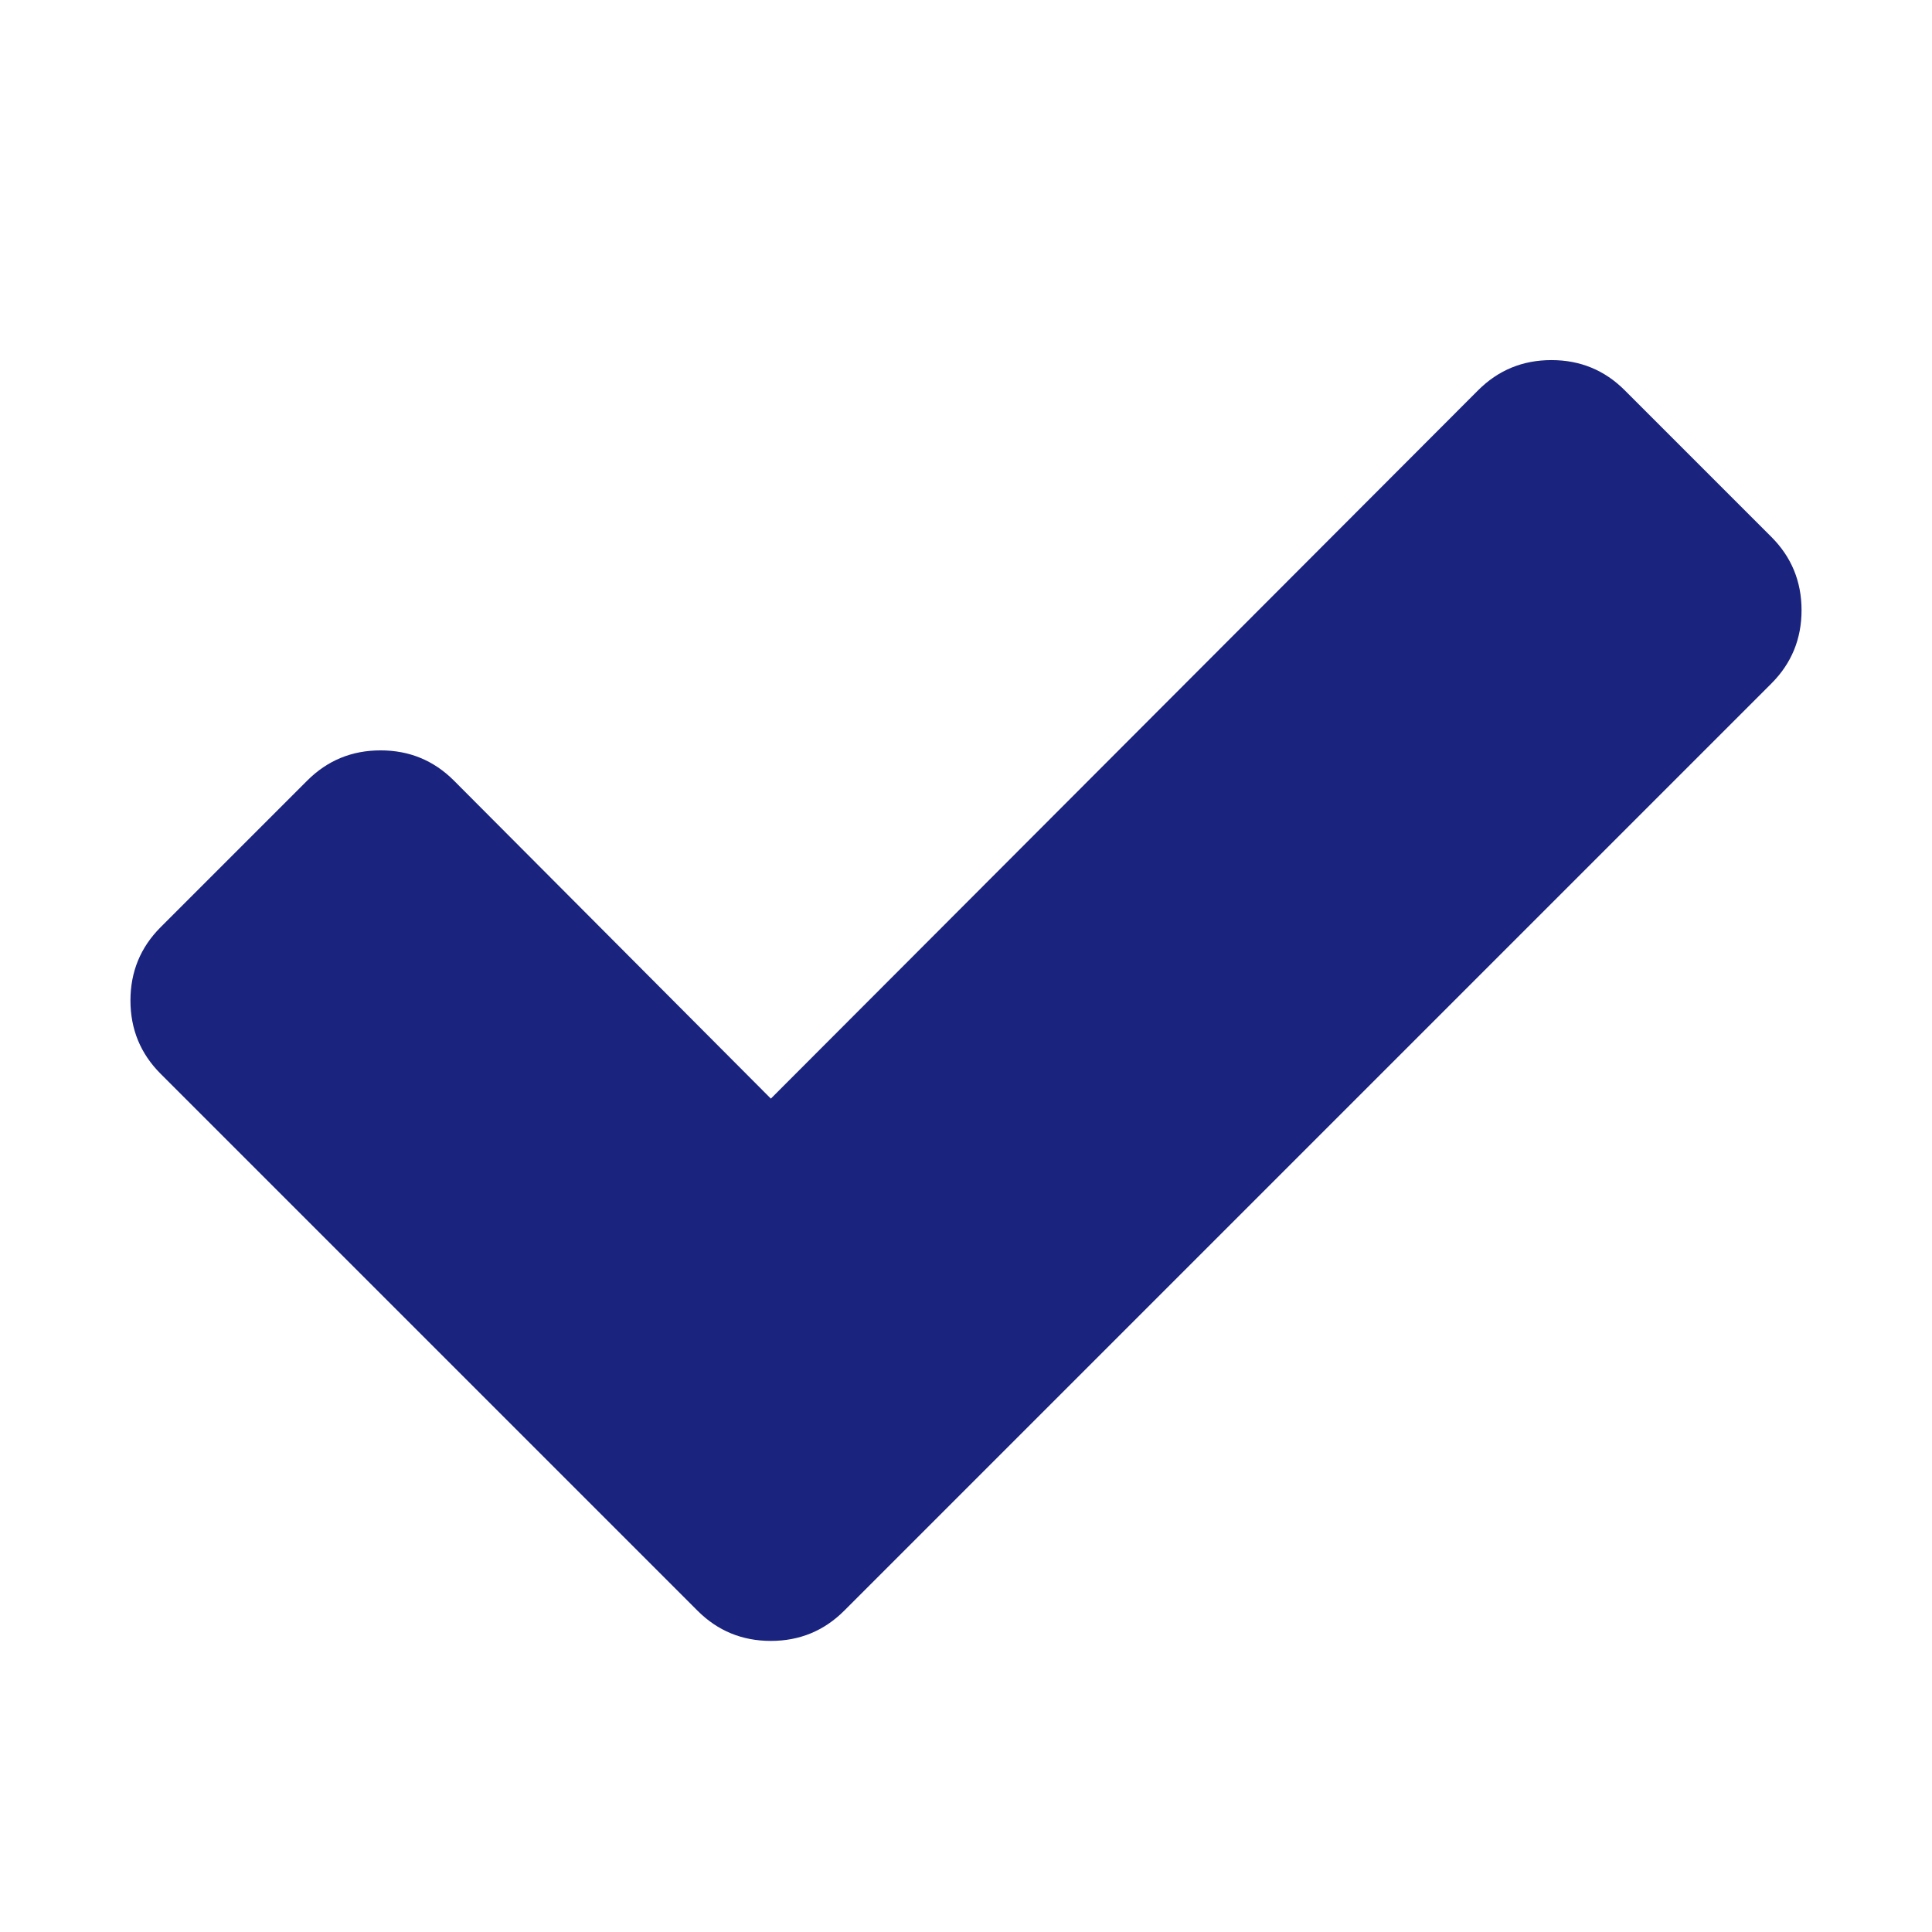
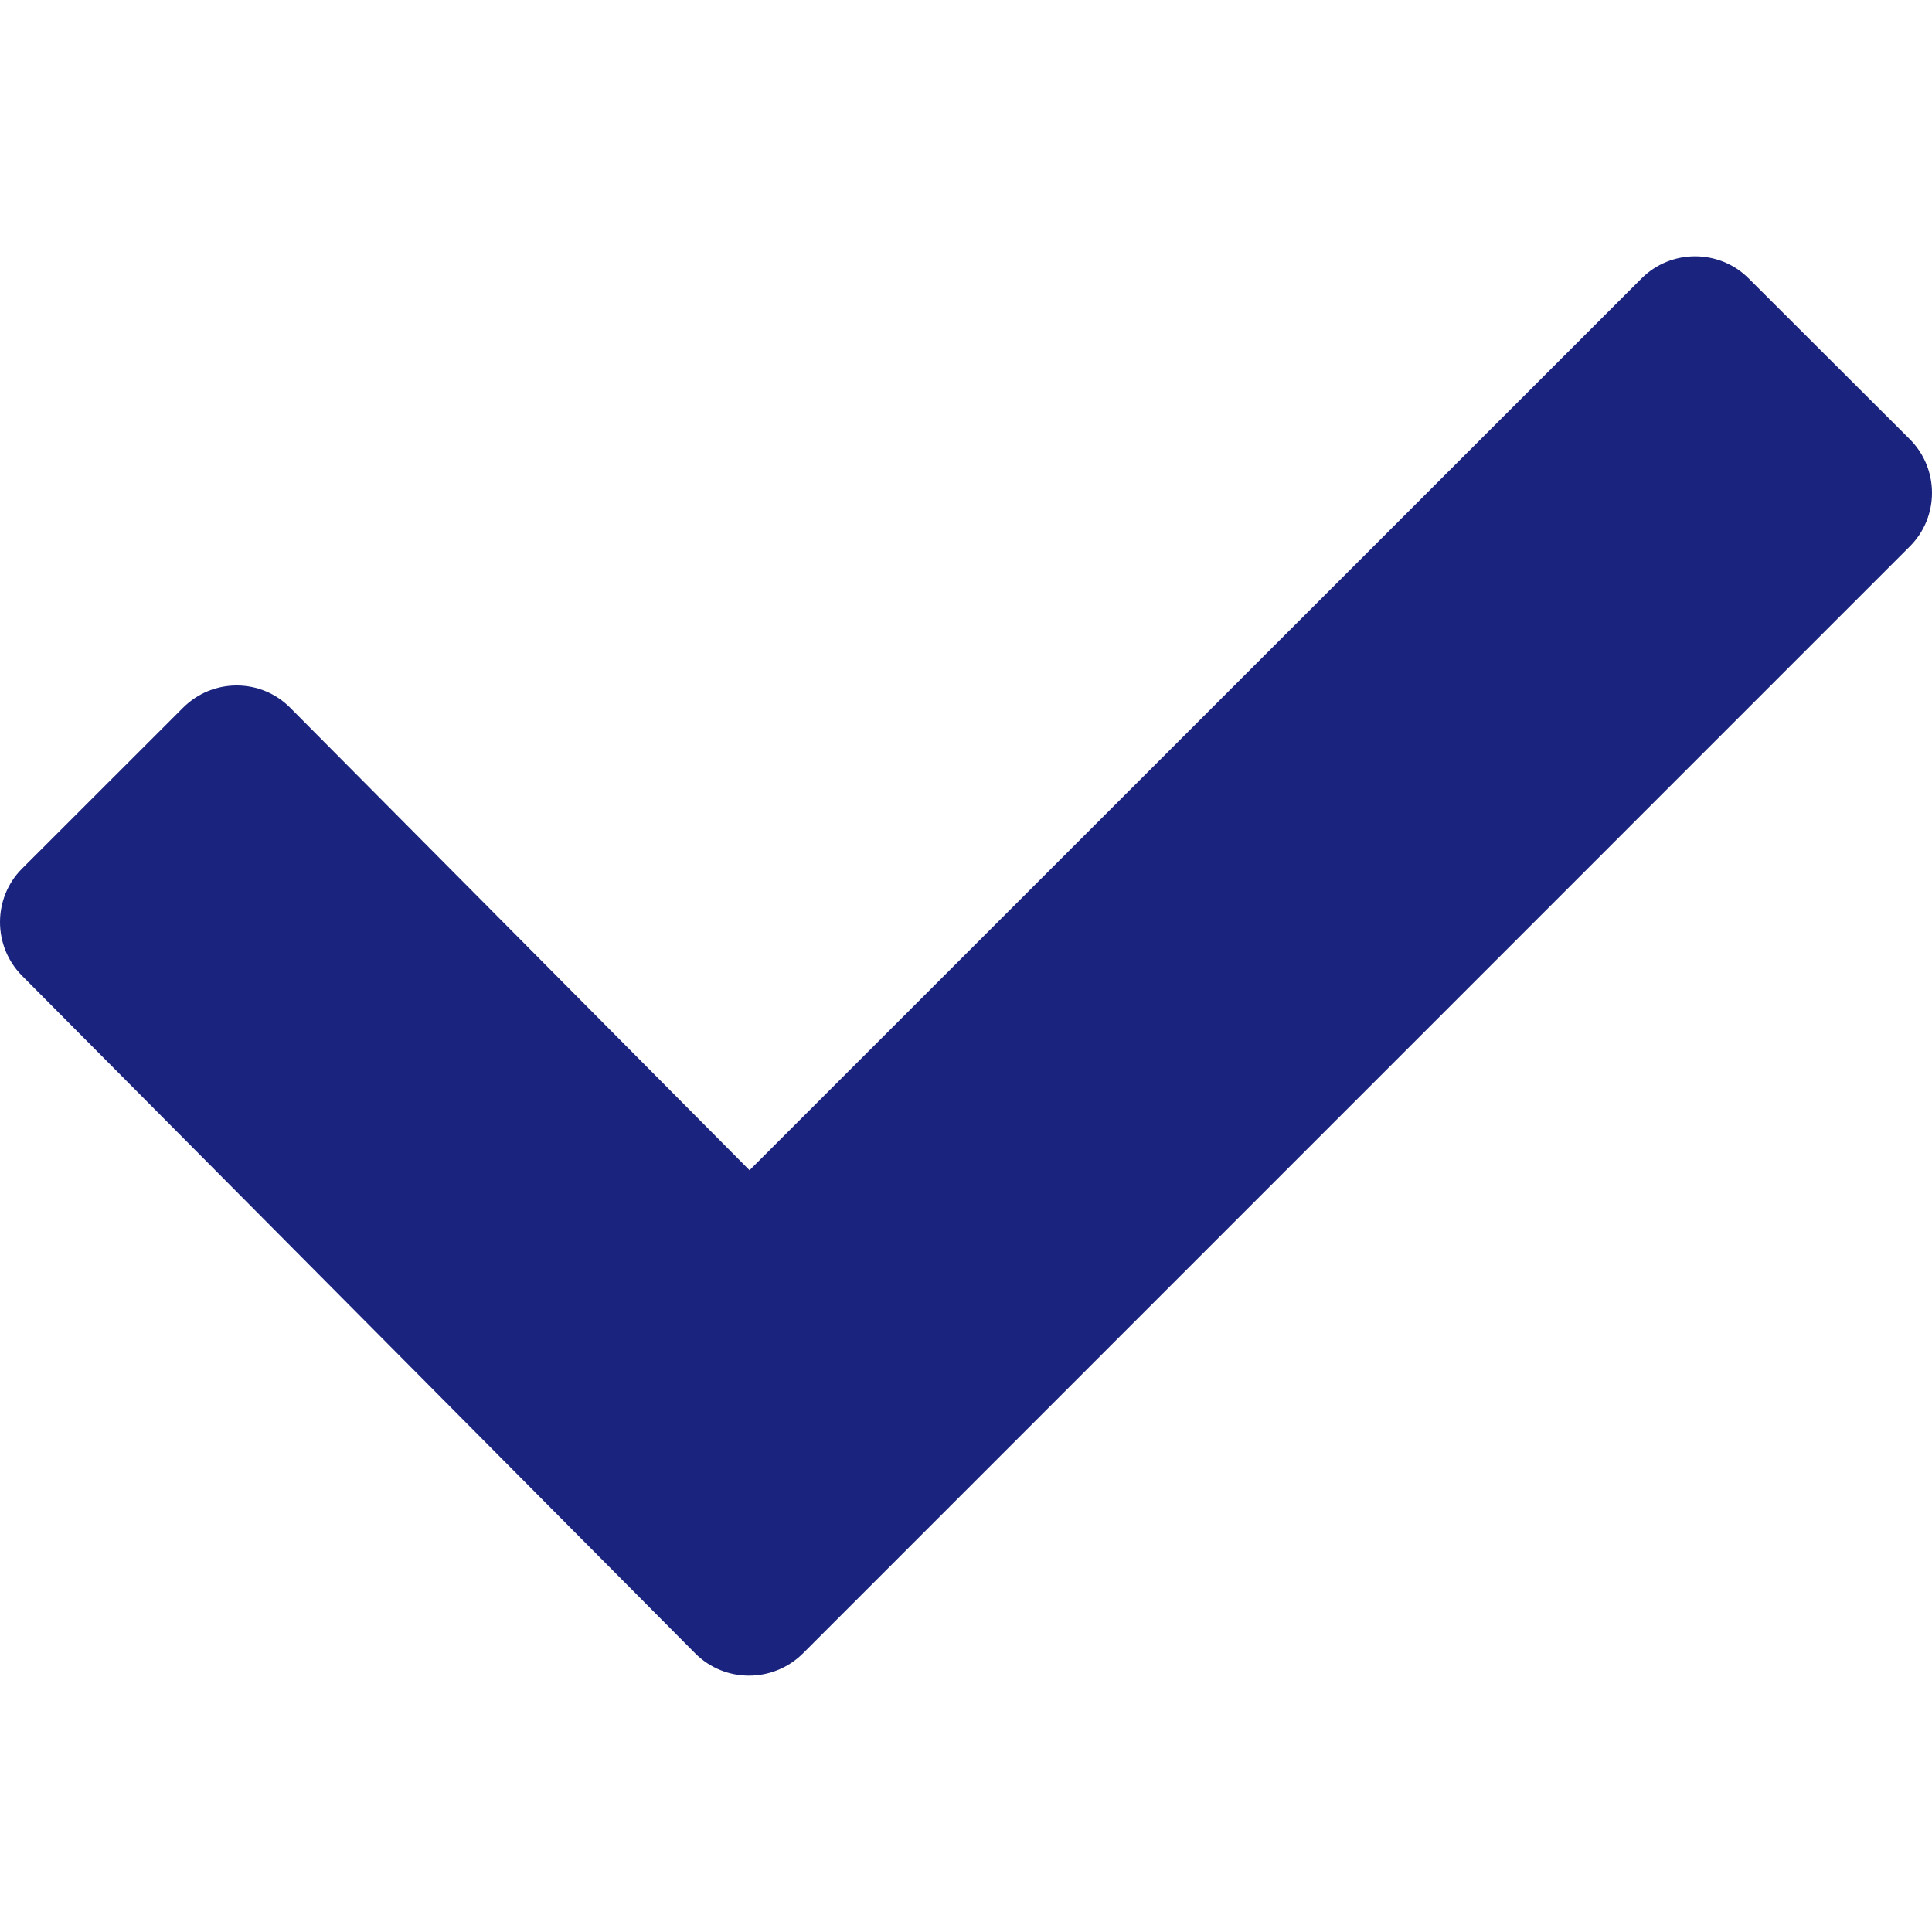
- <svg xmlns="http://www.w3.org/2000/svg" viewBox="0 0 1792 1792" fill="#1a237e">
-   <path d="M1671 566q0 40-28 68l-724 724-136 136q-28 28-68 28t-68-28l-136-136-362-362q-28-28-28-68t28-68l136-136q28-28 68-28t68 28l294 295 656-657q28-28 68-28t68 28l136 136q28 28 28 68z" />
+ <svg xmlns="http://www.w3.org/2000/svg" version="1.1" id="Capa_1" x="0px" y="0px" viewBox="0 0 17.837 17.837" style="enable-background:new 0 0 17.837 17.837;" xml:space="preserve">
+   <g>
+     <path d="M16.145,2.571c-0.272-0.273-0.718-0.273-0.99,0L6.92,10.804l-4.241-4.27   c-0.272-0.274-0.715-0.274-0.989,0L0.204,8.019c-0.272,0.271-0.272,0.717,0,0.99l6.217,6.258c0.272,0.271,0.715,0.271,0.99,0   L17.63,5.047c0.276-0.273,0.276-0.72,0-0.994L16.145,2.571z" fill="#1a237e" />
+   </g>
+   <g>
+ </g>
+   <g>
+ </g>
+   <g>
+ </g>
+   <g>
+ </g>
+   <g>
+ </g>
+   <g>
+ </g>
+   <g>
+ </g>
+   <g>
+ </g>
+   <g>
+ </g>
+   <g>
+ </g>
+   <g>
+ </g>
+   <g>
+ </g>
+   <g>
+ </g>
+   <g>
+ </g>
+   <g>
+ </g>
</svg>
